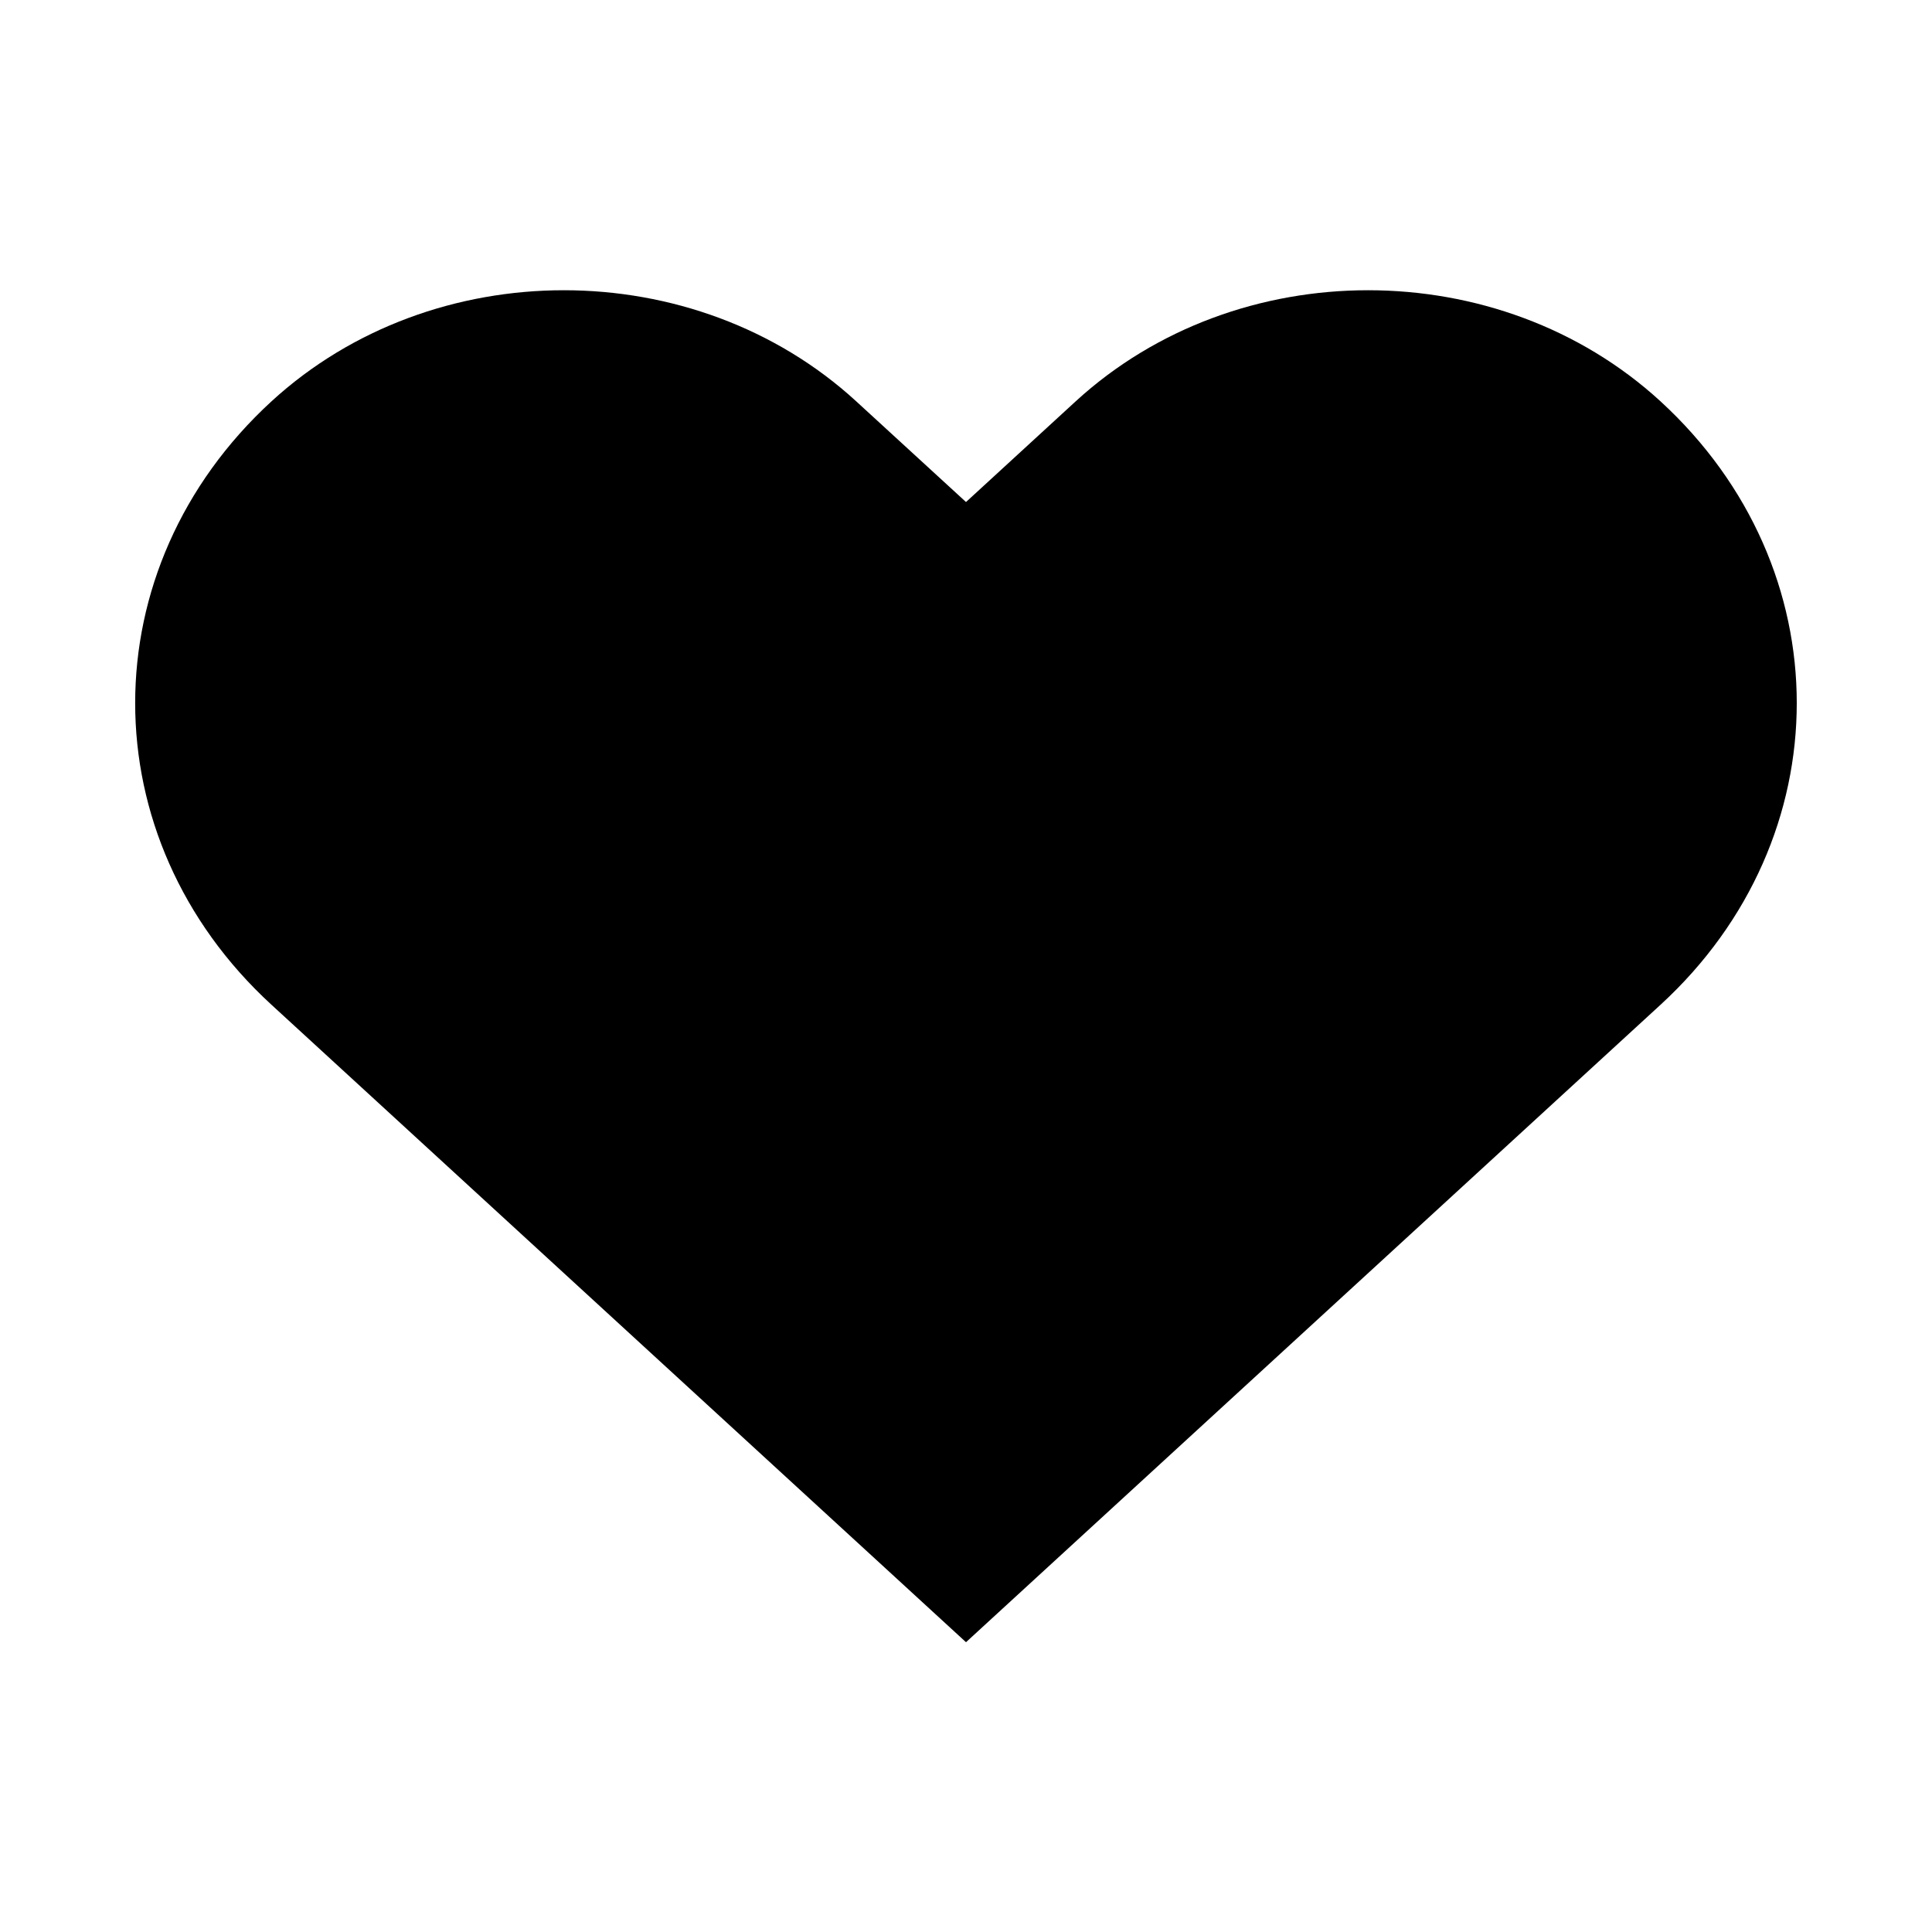
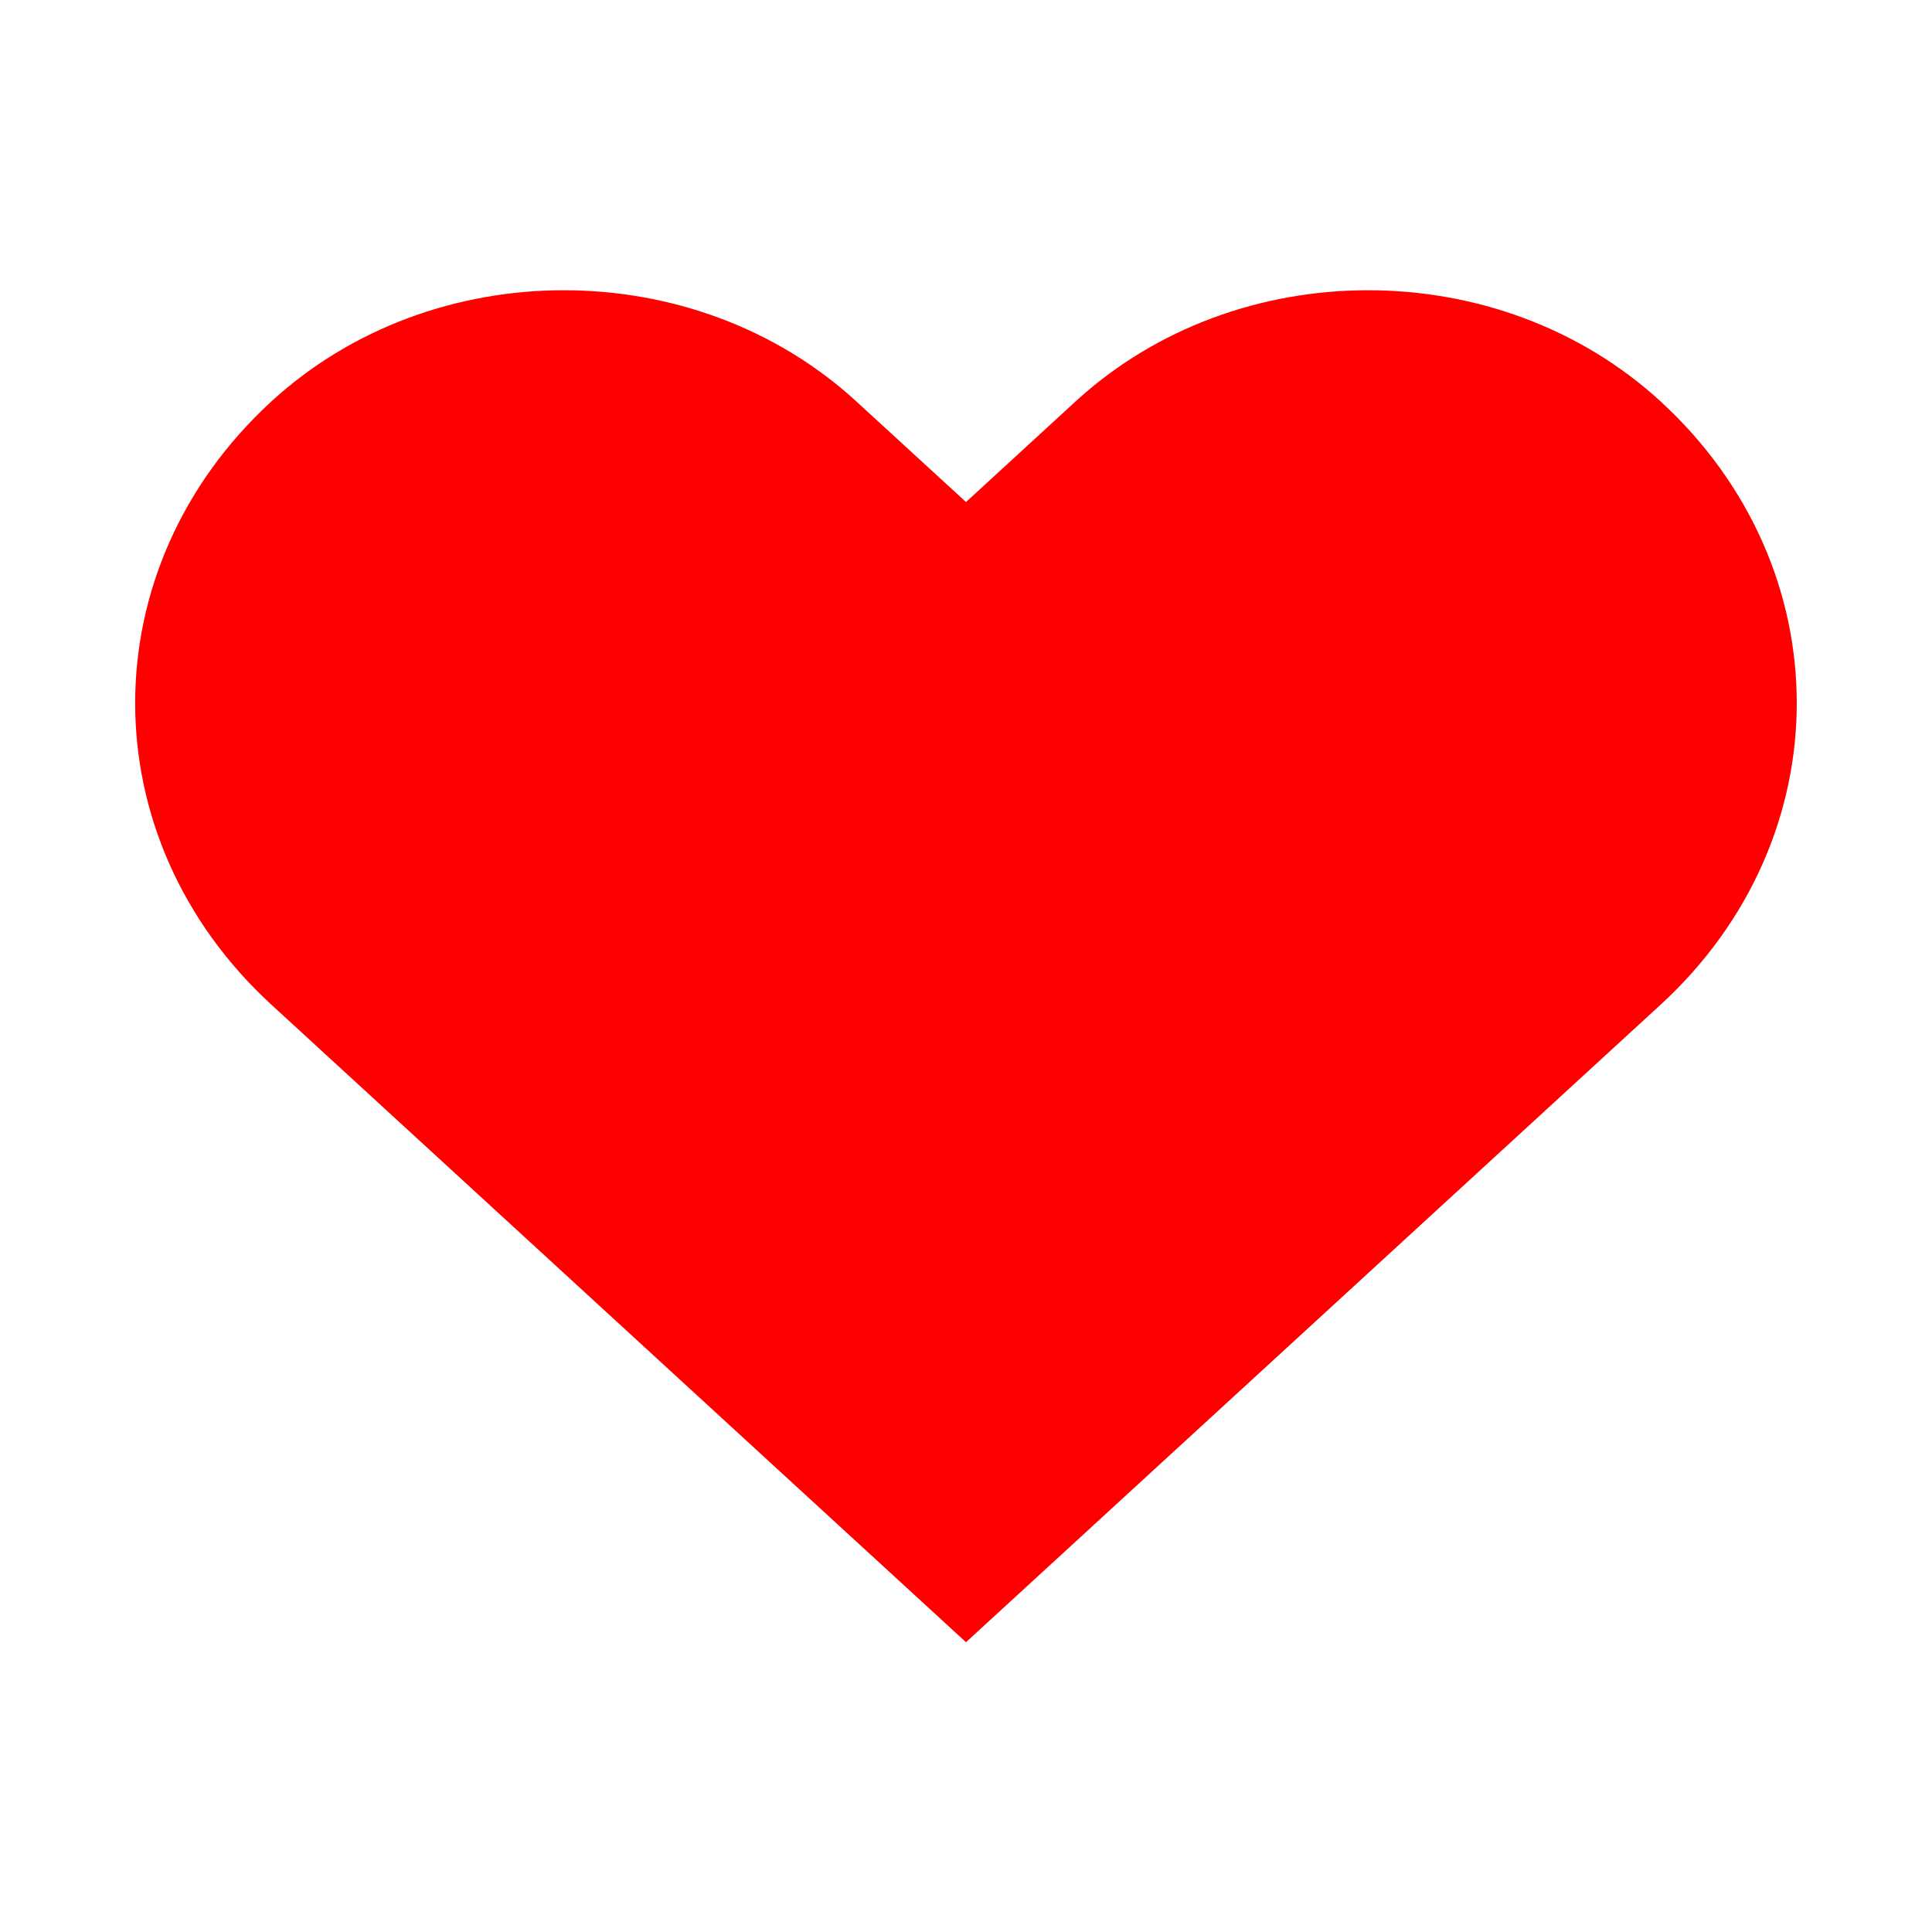
- <svg xmlns="http://www.w3.org/2000/svg" version="1.1" id="Heart" x="0px" y="0px" viewBox="0 0 20 20" style="enable-background:new 0 0 20 20;" xml:space="preserve">
+ <svg xmlns="http://www.w3.org/2000/svg" version="1.1" id="Heart" x="0px" y="0px" viewBox="0 0 20 20" style="fill:#ff0000" xml:space="preserve">
  <path d="M17.19,4.155c-1.672-1.534-4.383-1.534-6.055,0L10,5.197L8.864,4.155c-1.672-1.534-4.382-1.534-6.054,0  c-1.881,1.727-1.881,4.52,0,6.246L10,17l7.19-6.599C19.07,8.675,19.07,5.881,17.19,4.155z" />
</svg>
